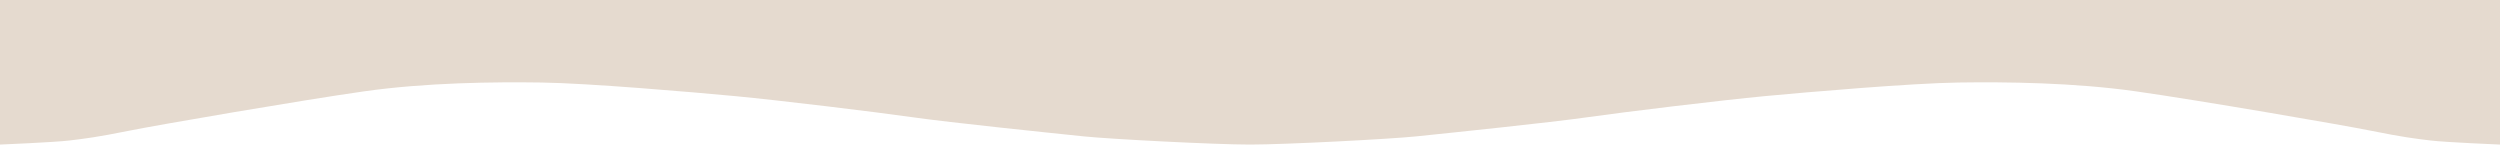
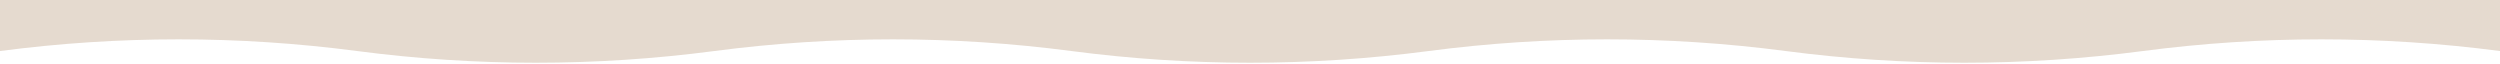
- <svg xmlns="http://www.w3.org/2000/svg" width="1833" height="106" viewBox="0 0 1833 106" fill="none">
-   <path d="M266.776 67C221.053 73.5 116.106 91.5 93.845 96C71.583 100.5 62.294 101.643 51 103C39.706 104.357 0 106 0 106V0H93.845H916.5H1739.16H1833V106C1833 106 1793.29 104.357 1782 103C1770.71 101.643 1761.42 100.5 1739.16 96C1716.89 91.5 1611.95 73.5 1566.22 67C1520.5 60.5 1470.5 60 1436 60.5C1401.5 61 1325.54 67.5 1293.77 70.5C1262 73.5 1191.7 82 1163.6 86C1136.44 89.866 1062.85 97.468 1040.48 99.779L1038.35 100C1019 102 942 106 916.5 106C891 106 814 102 794.653 100L792.516 99.779C770.149 97.468 696.559 89.866 669.401 86C641.301 82 571 73.5 539.229 70.5C507.458 67.5 431.5 61 397 60.5C362.5 60 312.5 60.5 266.776 67Z" fill="#E5DACF" />
+ <svg xmlns="http://www.w3.org/2000/svg" width="3527" height="89" viewBox="0 0 3527 89" fill="none">
+   <path d="M503.857 72C335.905 50 167.952 50 0 72V0H3527V72C3359.05 50 3191.1 50 3023.14 72C2855.19 94 2687.24 94 2519.29 72C2351.33 50 2183.38 50 2015.43 72C1847.48 94 1679.52 94 1511.57 72C1343.62 50 1175.67 50 1007.71 72C839.762 94 671.81 94 503.857 72Z" fill="#E5DACF" />
</svg>
